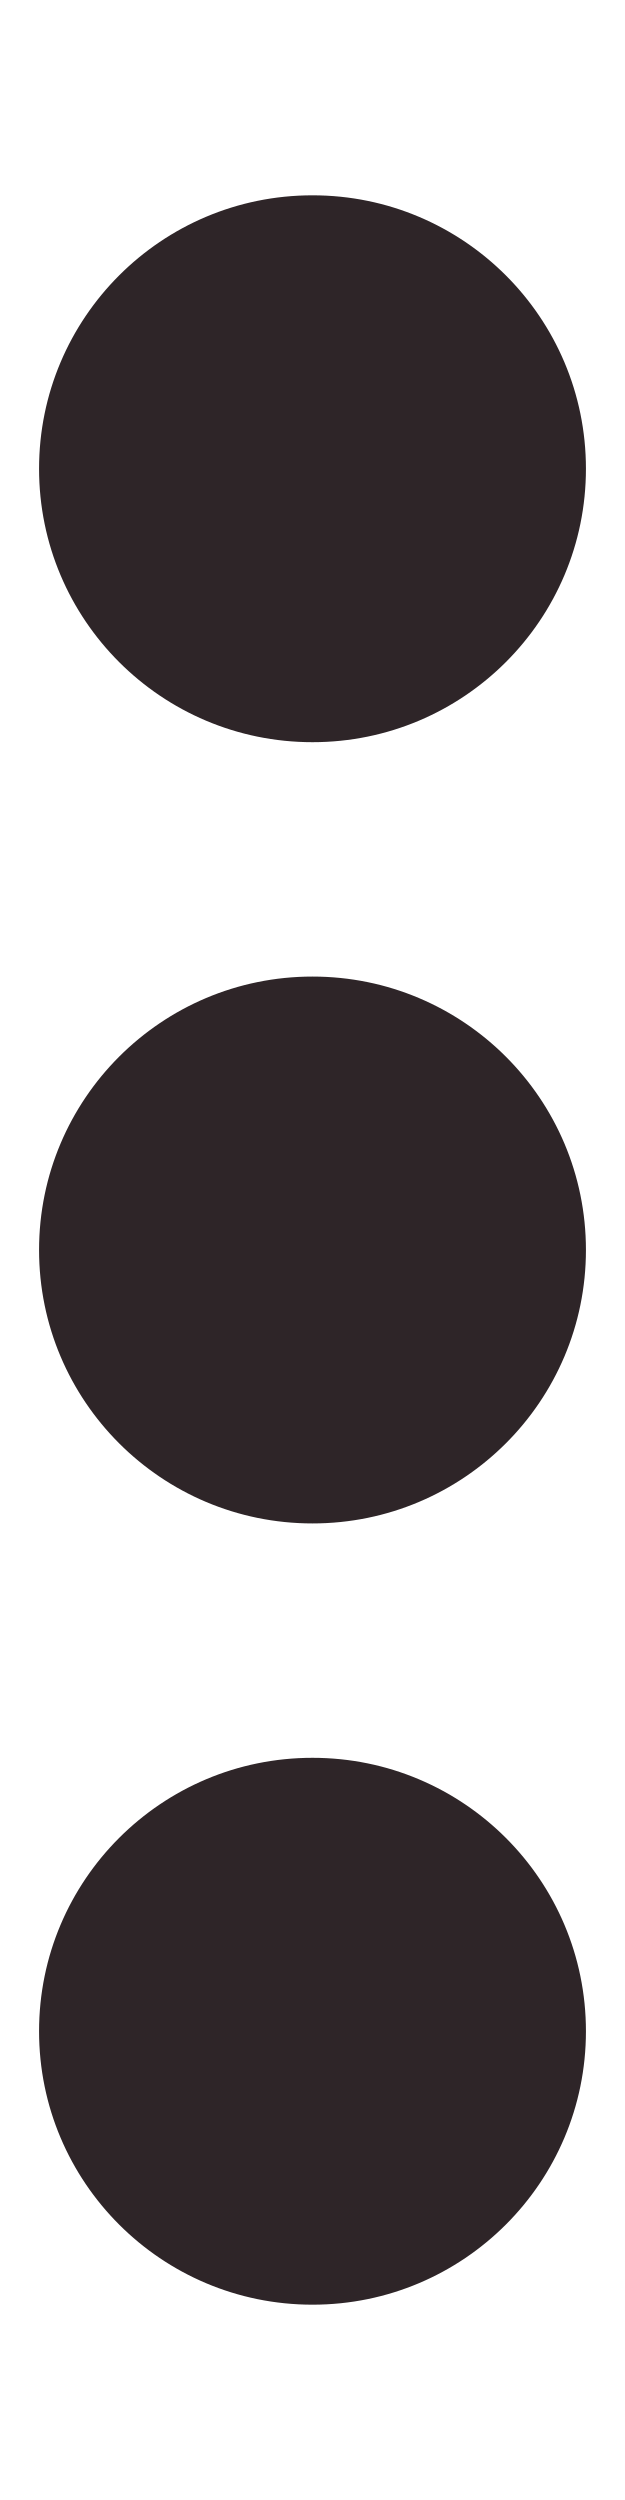
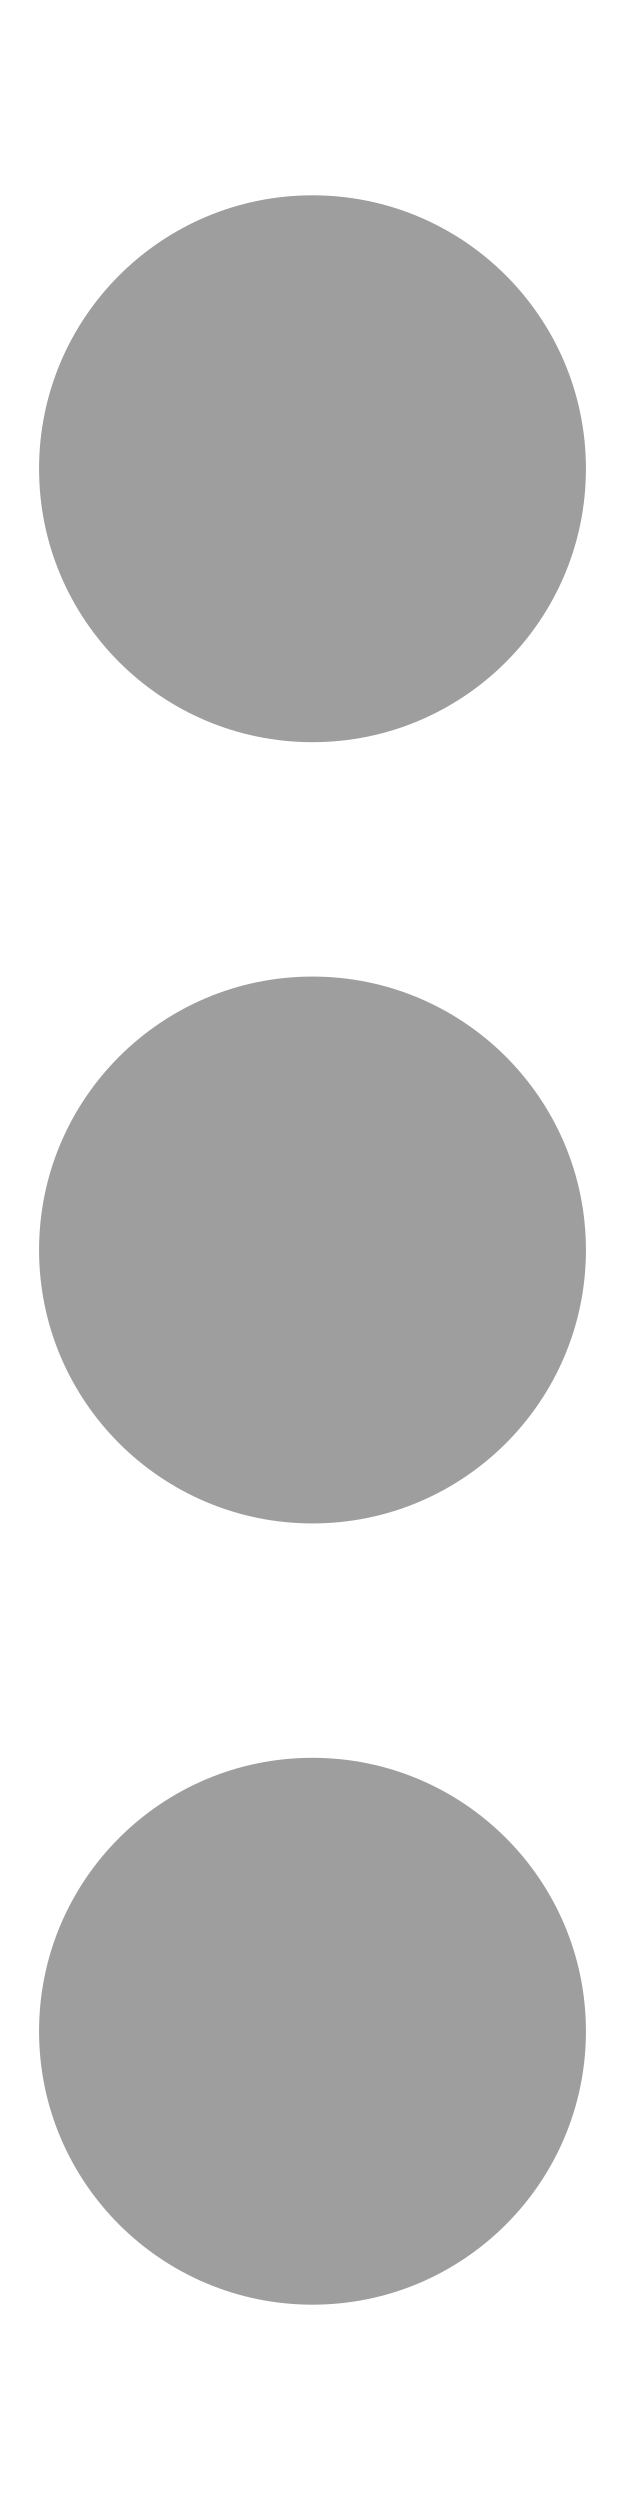
<svg xmlns="http://www.w3.org/2000/svg" viewBox="0 0 128 512">
-   <path fill="#2e2528" d="M64 360a56 56 0 1 0 0 112 56 56 0 1 0 0-112zm0-160a56 56 0 1 0 0 112 56 56 0 1 0 0-112zM120 96A56 56 0 1 0 8 96a56 56 0 1 0 112 0z" />
+   <path fill="#9E9E9E" d="M64 360a56 56 0 1 0 0 112 56 56 0 1 0 0-112zm0-160a56 56 0 1 0 0 112 56 56 0 1 0 0-112zM120 96A56 56 0 1 0 8 96a56 56 0 1 0 112 0z" />
</svg>
